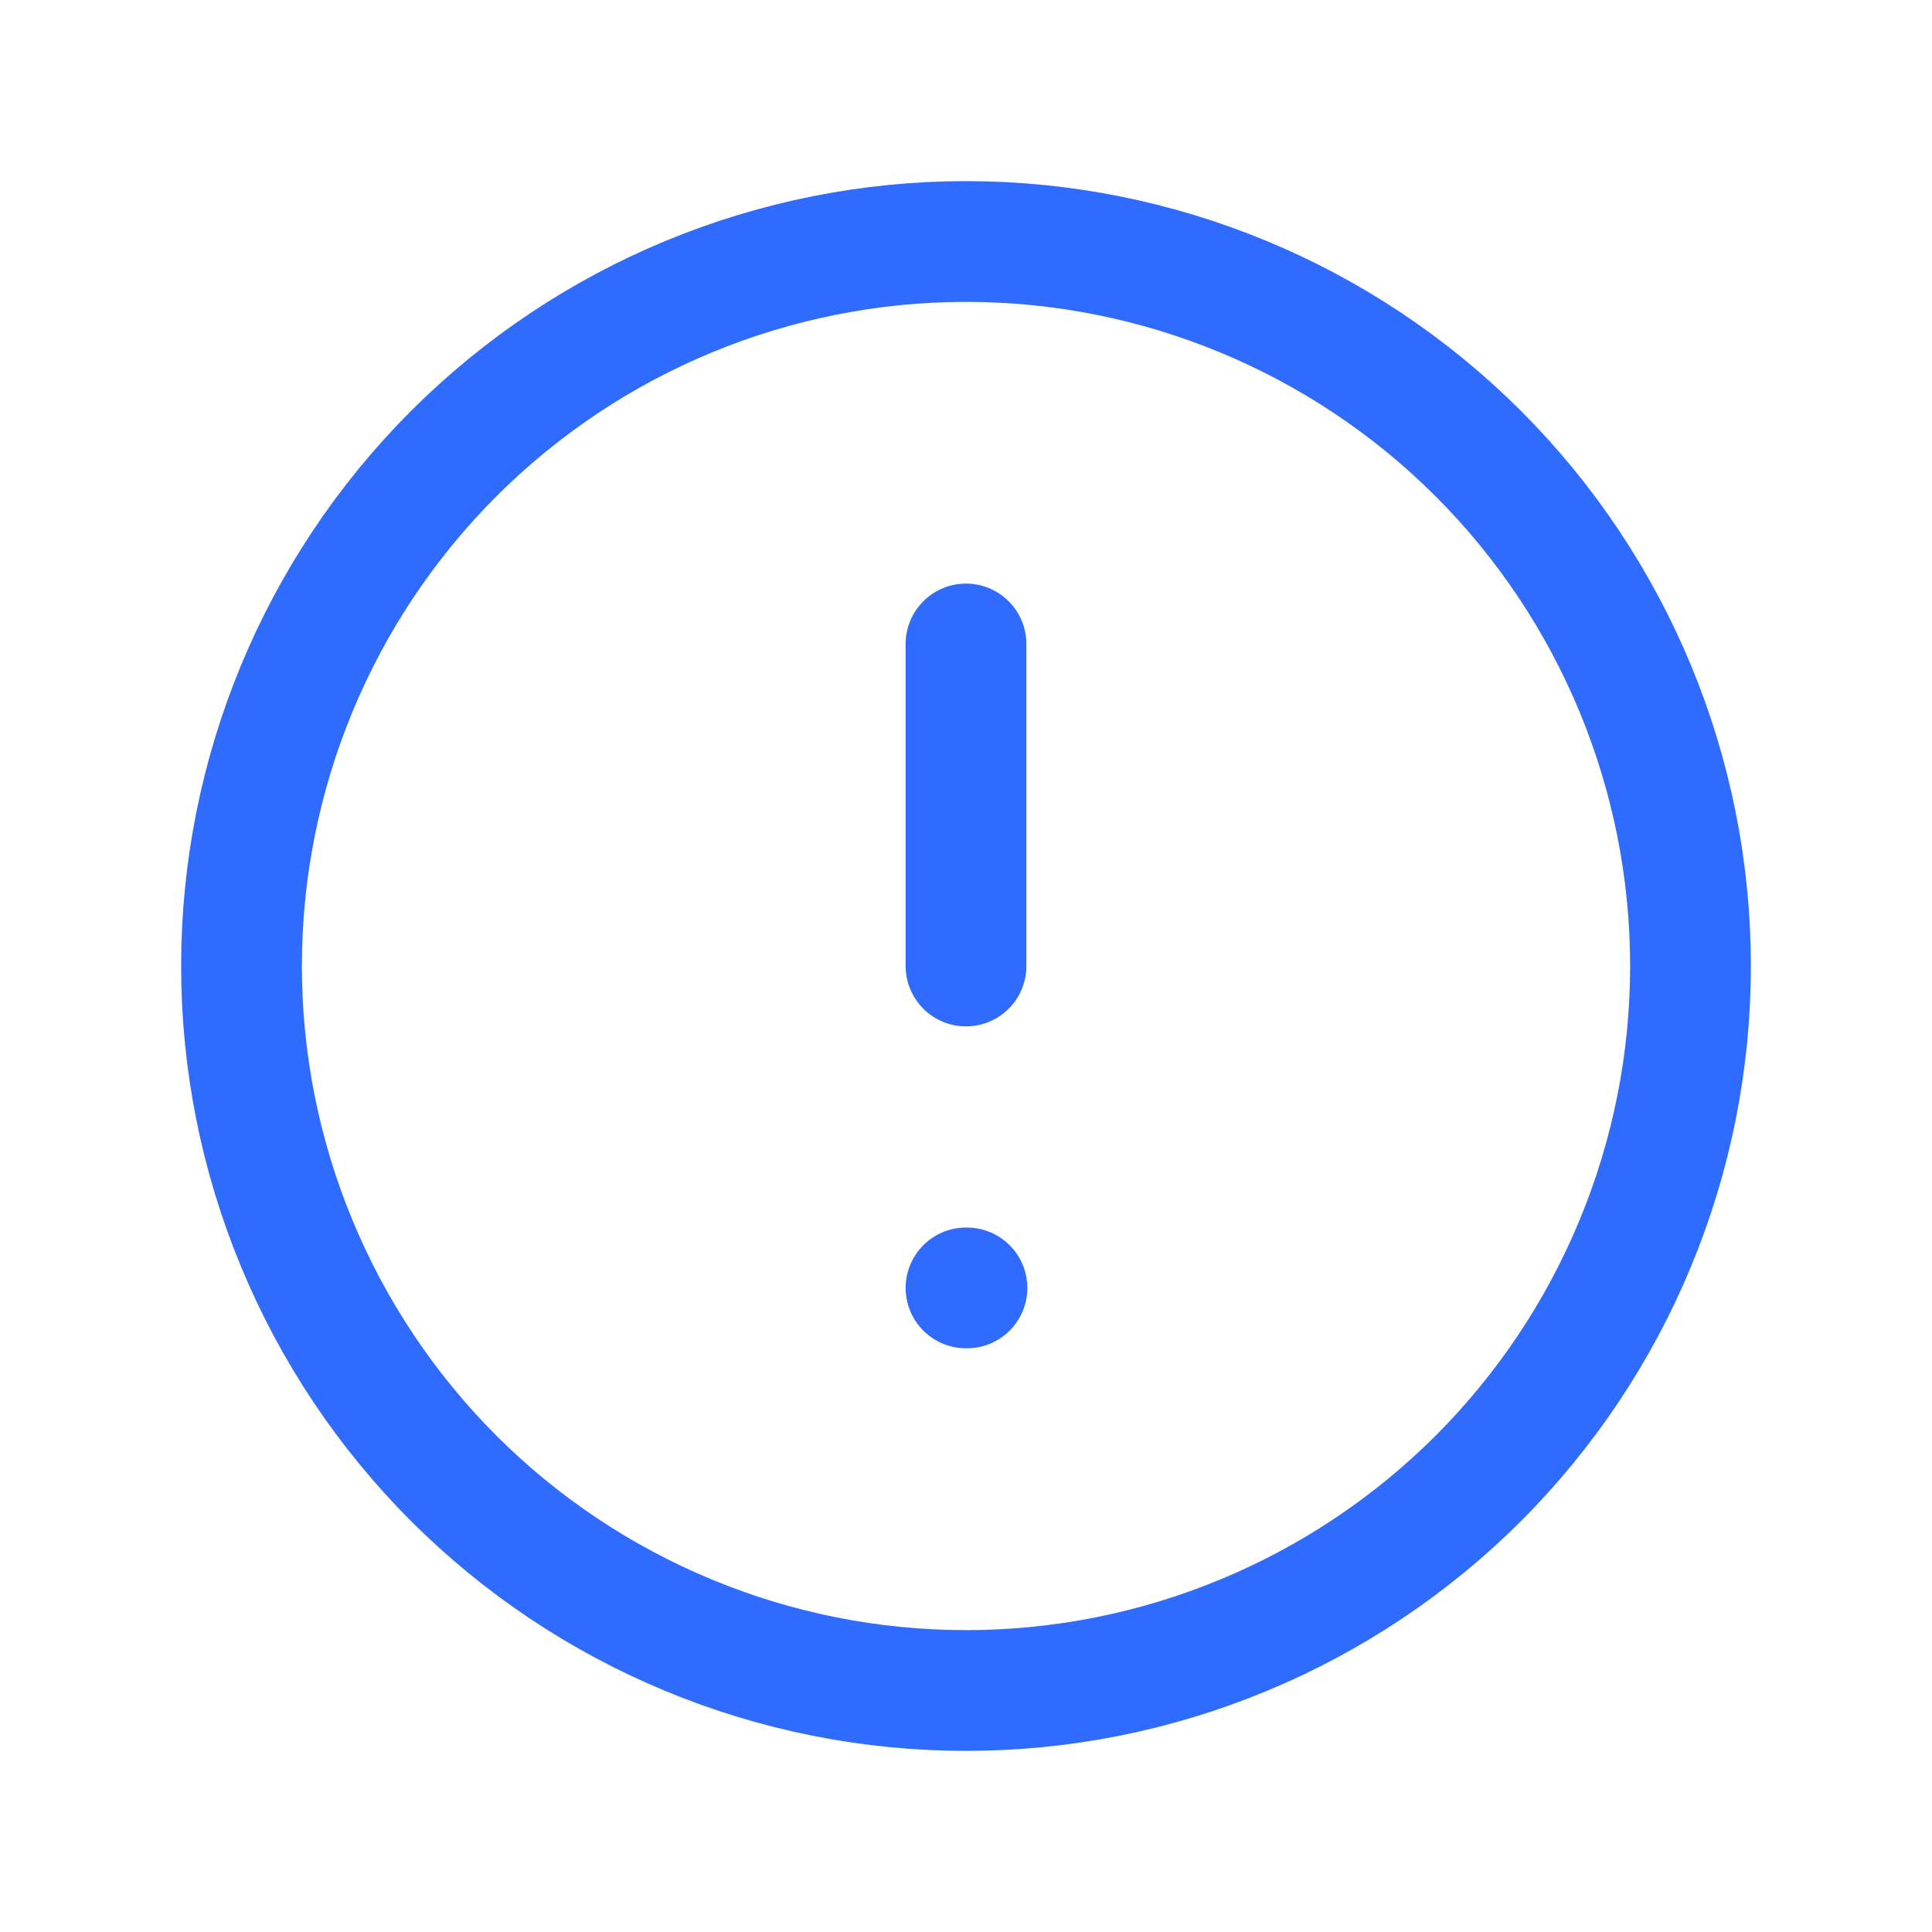
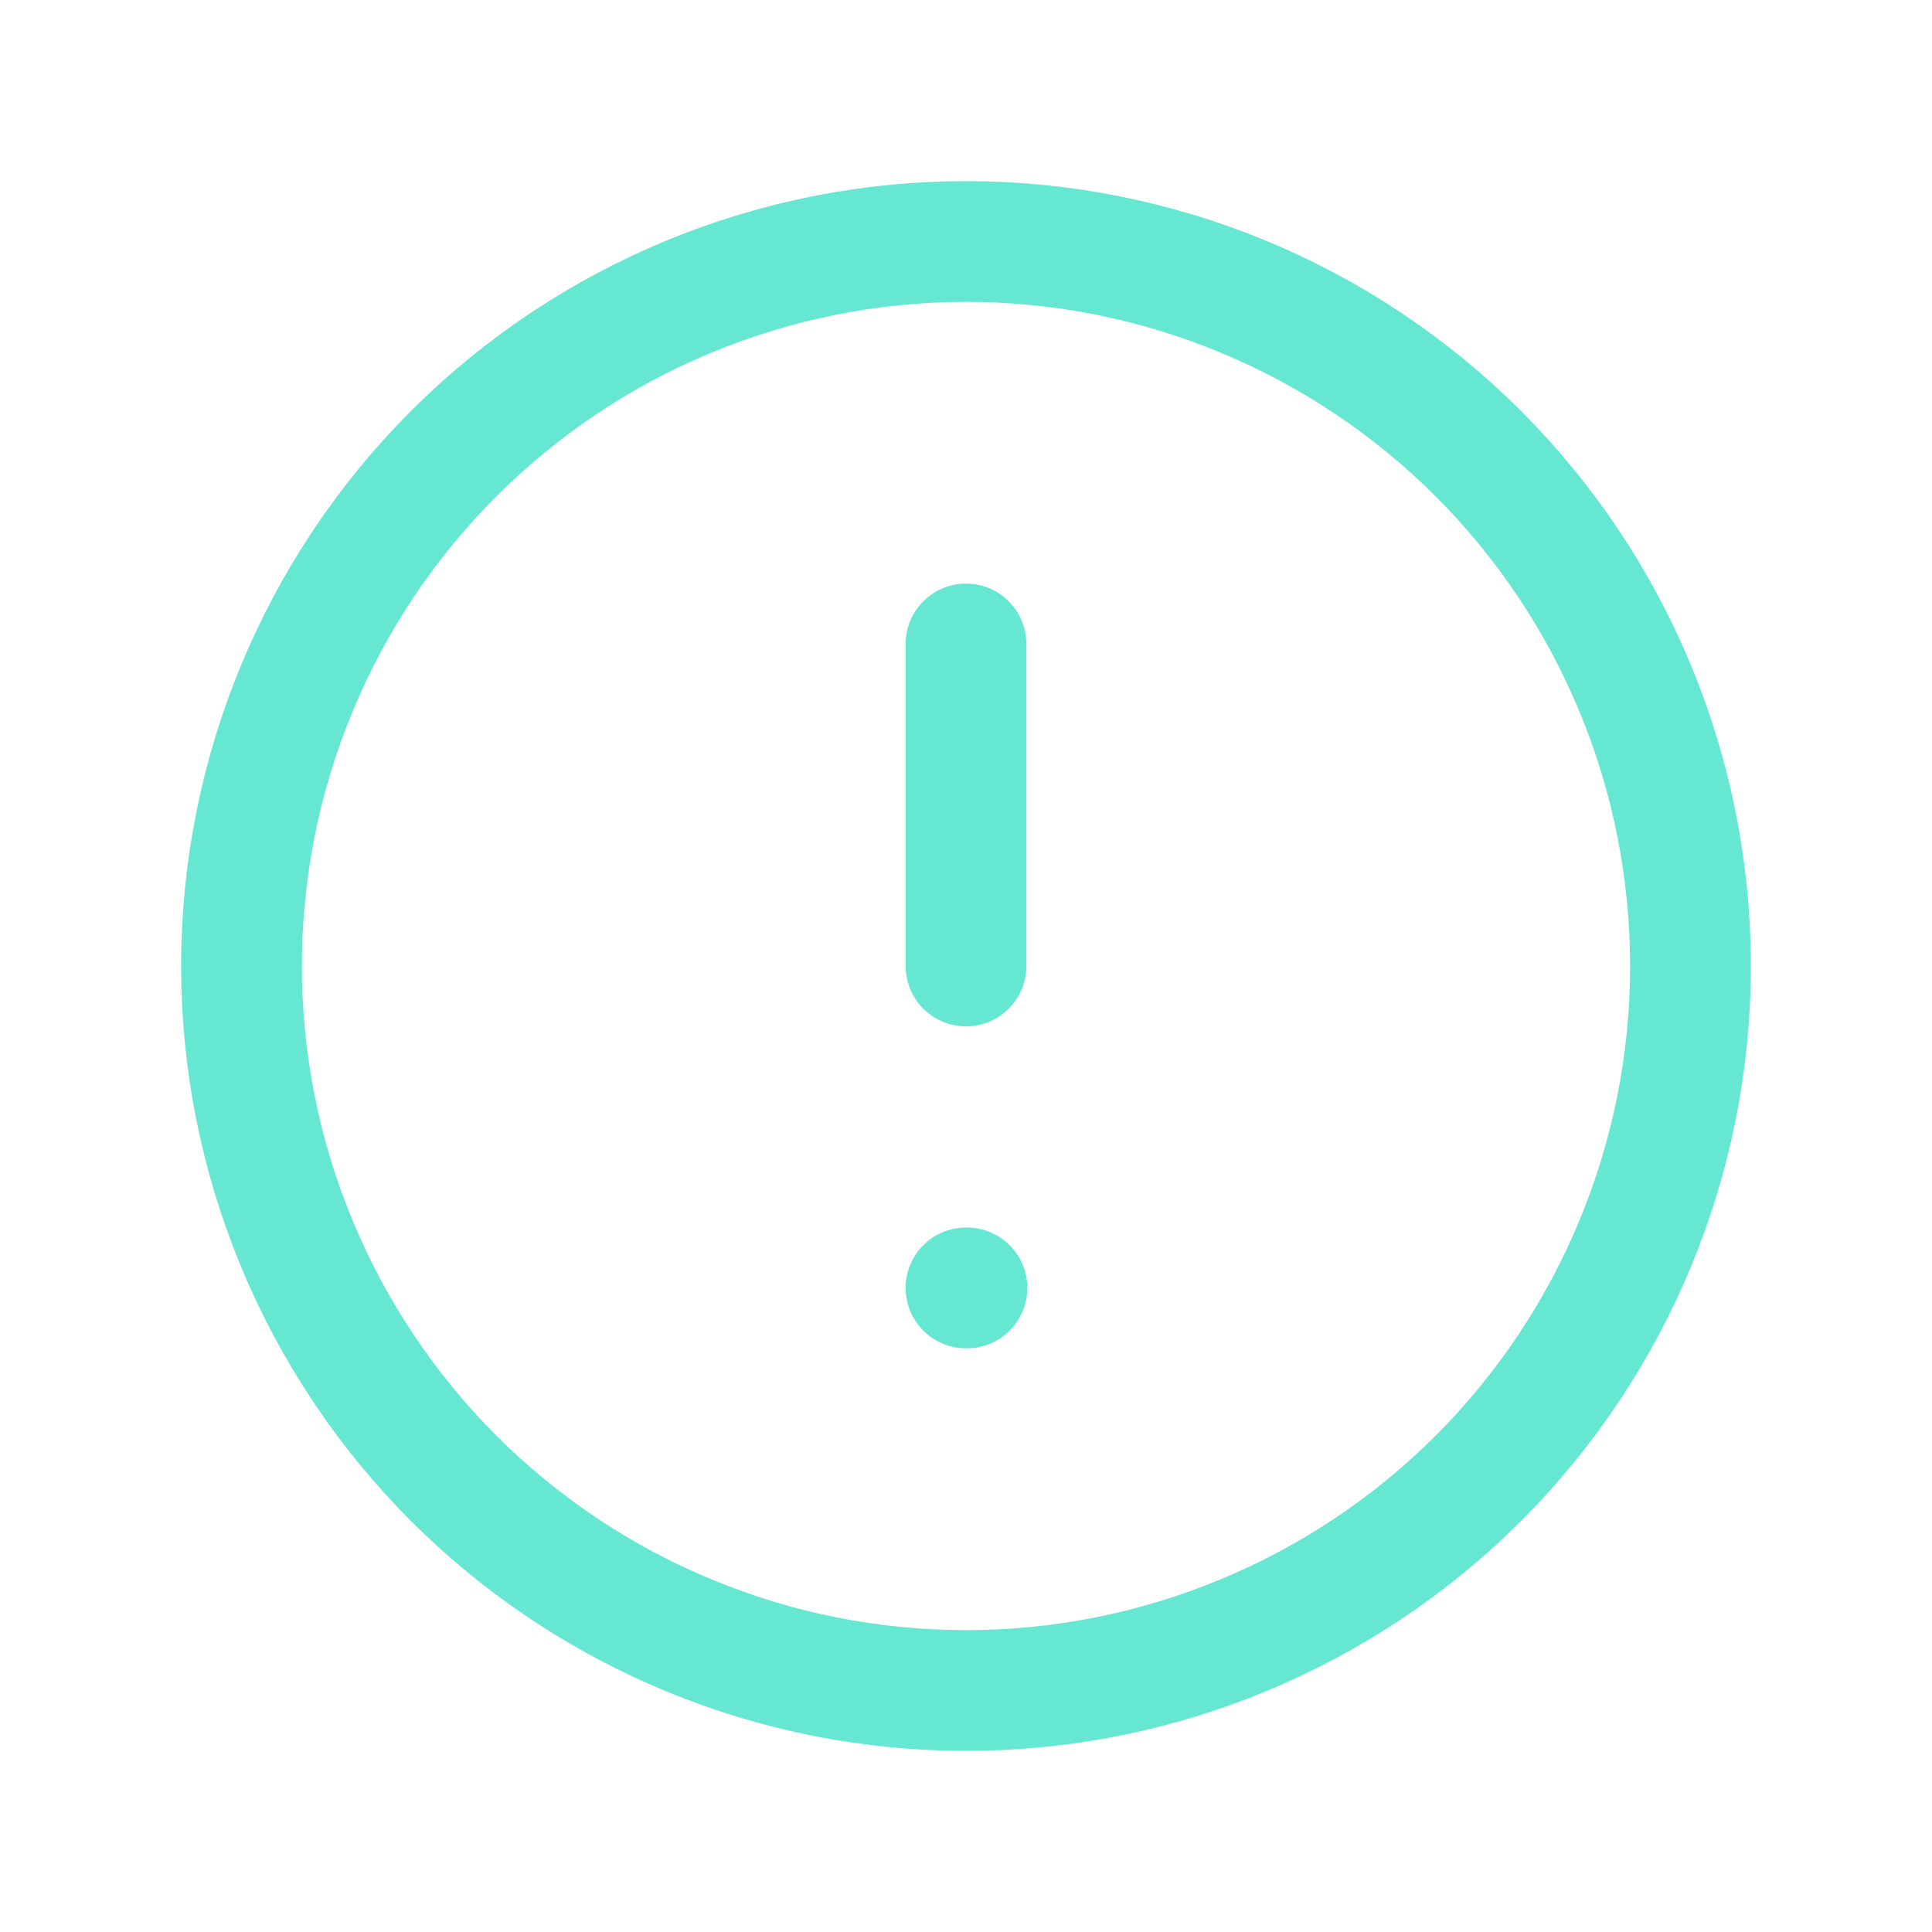
<svg xmlns="http://www.w3.org/2000/svg" width="16" height="16" viewBox="0 0 16 16" fill="none">
-   <path d="M2 8C2 8.788 2.155 9.568 2.457 10.296C2.758 11.024 3.2 11.685 3.757 12.243C4.315 12.8 4.976 13.242 5.704 13.543C6.432 13.845 7.212 14 8 14C8.788 14 9.568 13.845 10.296 13.543C11.024 13.242 11.685 12.8 12.243 12.243C12.8 11.685 13.242 11.024 13.543 10.296C13.845 9.568 14 8.788 14 8C14 6.409 13.368 4.883 12.243 3.757C11.117 2.632 9.591 2 8 2C6.409 2 4.883 2.632 3.757 3.757C2.632 4.883 2 6.409 2 8Z" stroke="#2F6BFF" stroke-linecap="round" stroke-linejoin="round" />
-   <path d="M8 5.333V8" stroke="#2F6BFF" stroke-linecap="round" stroke-linejoin="round" />
-   <path d="M8 10.666H8.008" stroke="#2F6BFF" stroke-linecap="round" stroke-linejoin="round" />
+   <path d="M2 8C2 8.788 2.155 9.568 2.457 10.296C2.758 11.024 3.2 11.685 3.757 12.243C4.315 12.8 4.976 13.242 5.704 13.543C6.432 13.845 7.212 14 8 14C8.788 14 9.568 13.845 10.296 13.543C11.024 13.242 11.685 12.8 12.243 12.243C12.8 11.685 13.242 11.024 13.543 10.296C13.845 9.568 14 8.788 14 8C14 6.409 13.368 4.883 12.243 3.757C11.117 2.632 9.591 2 8 2C6.409 2 4.883 2.632 3.757 3.757C2.632 4.883 2 6.409 2 8Z" stroke="#65E7D1" stroke-linecap="round" stroke-linejoin="round" />
+   <path d="M8 5.333V8" stroke="#65E7D1" stroke-linecap="round" stroke-linejoin="round" />
+   <path d="M8 10.666H8.008" stroke="#65E7D1" stroke-linecap="round" stroke-linejoin="round" />
</svg>
